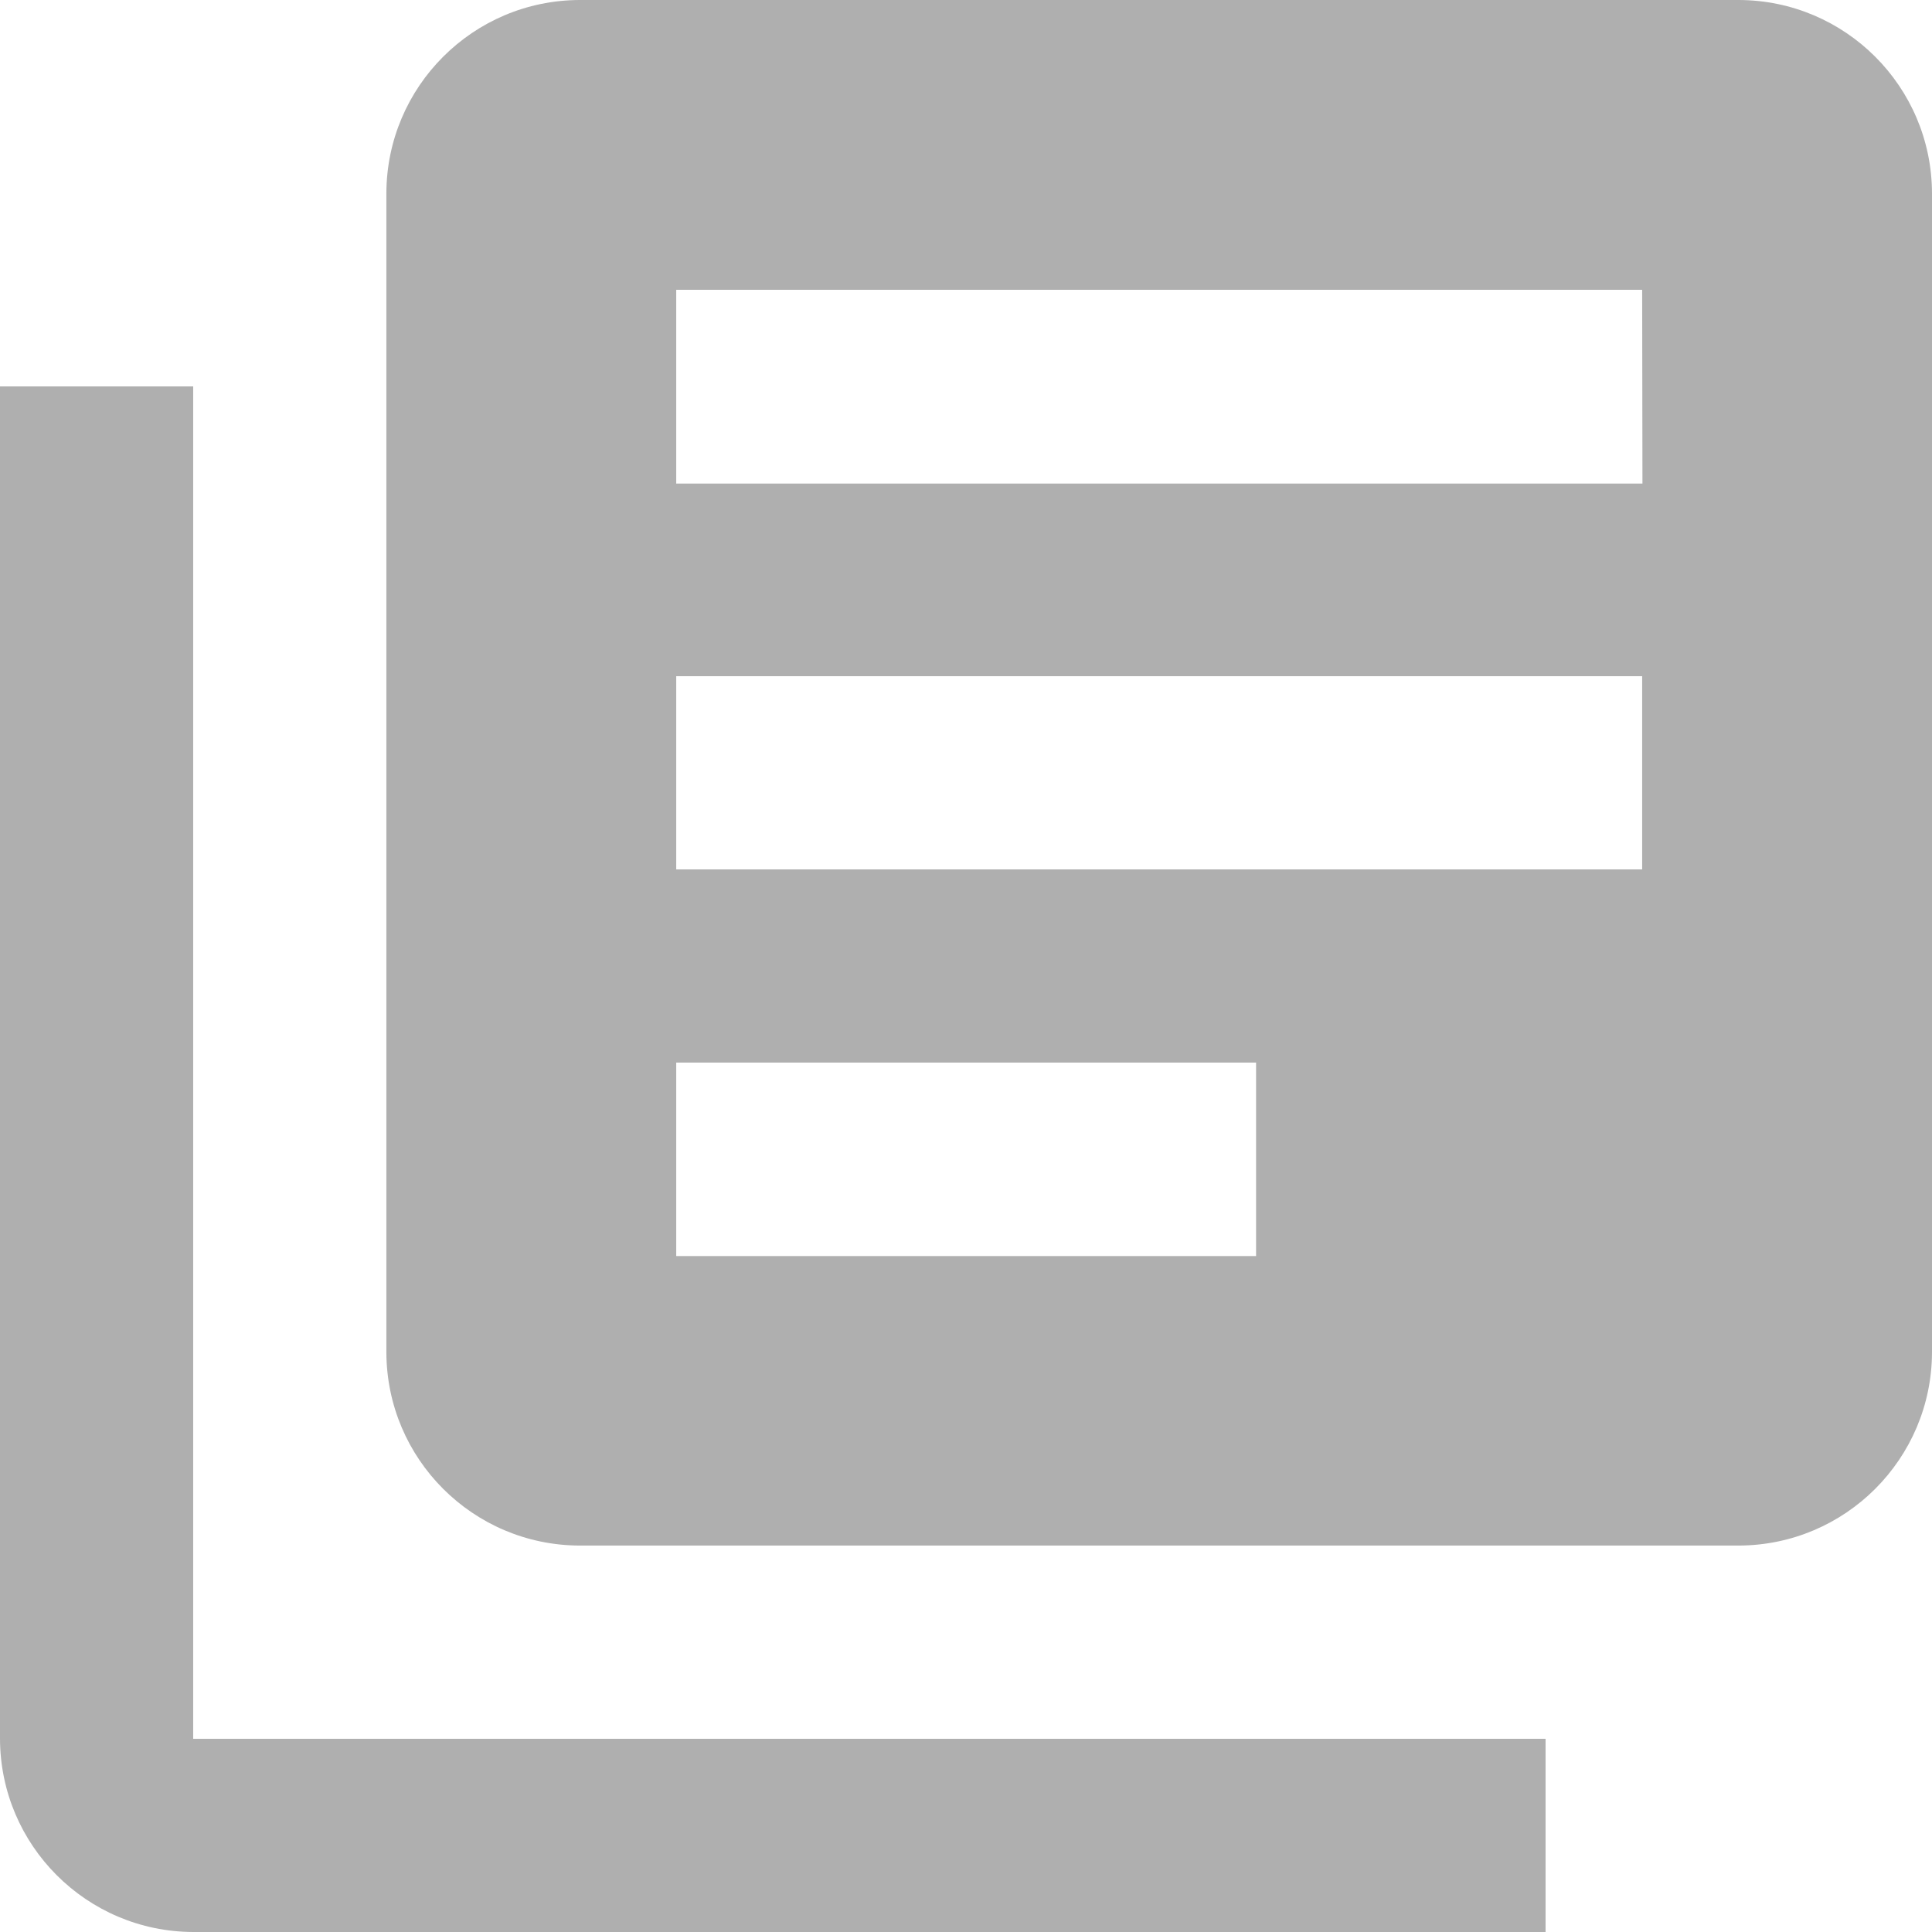
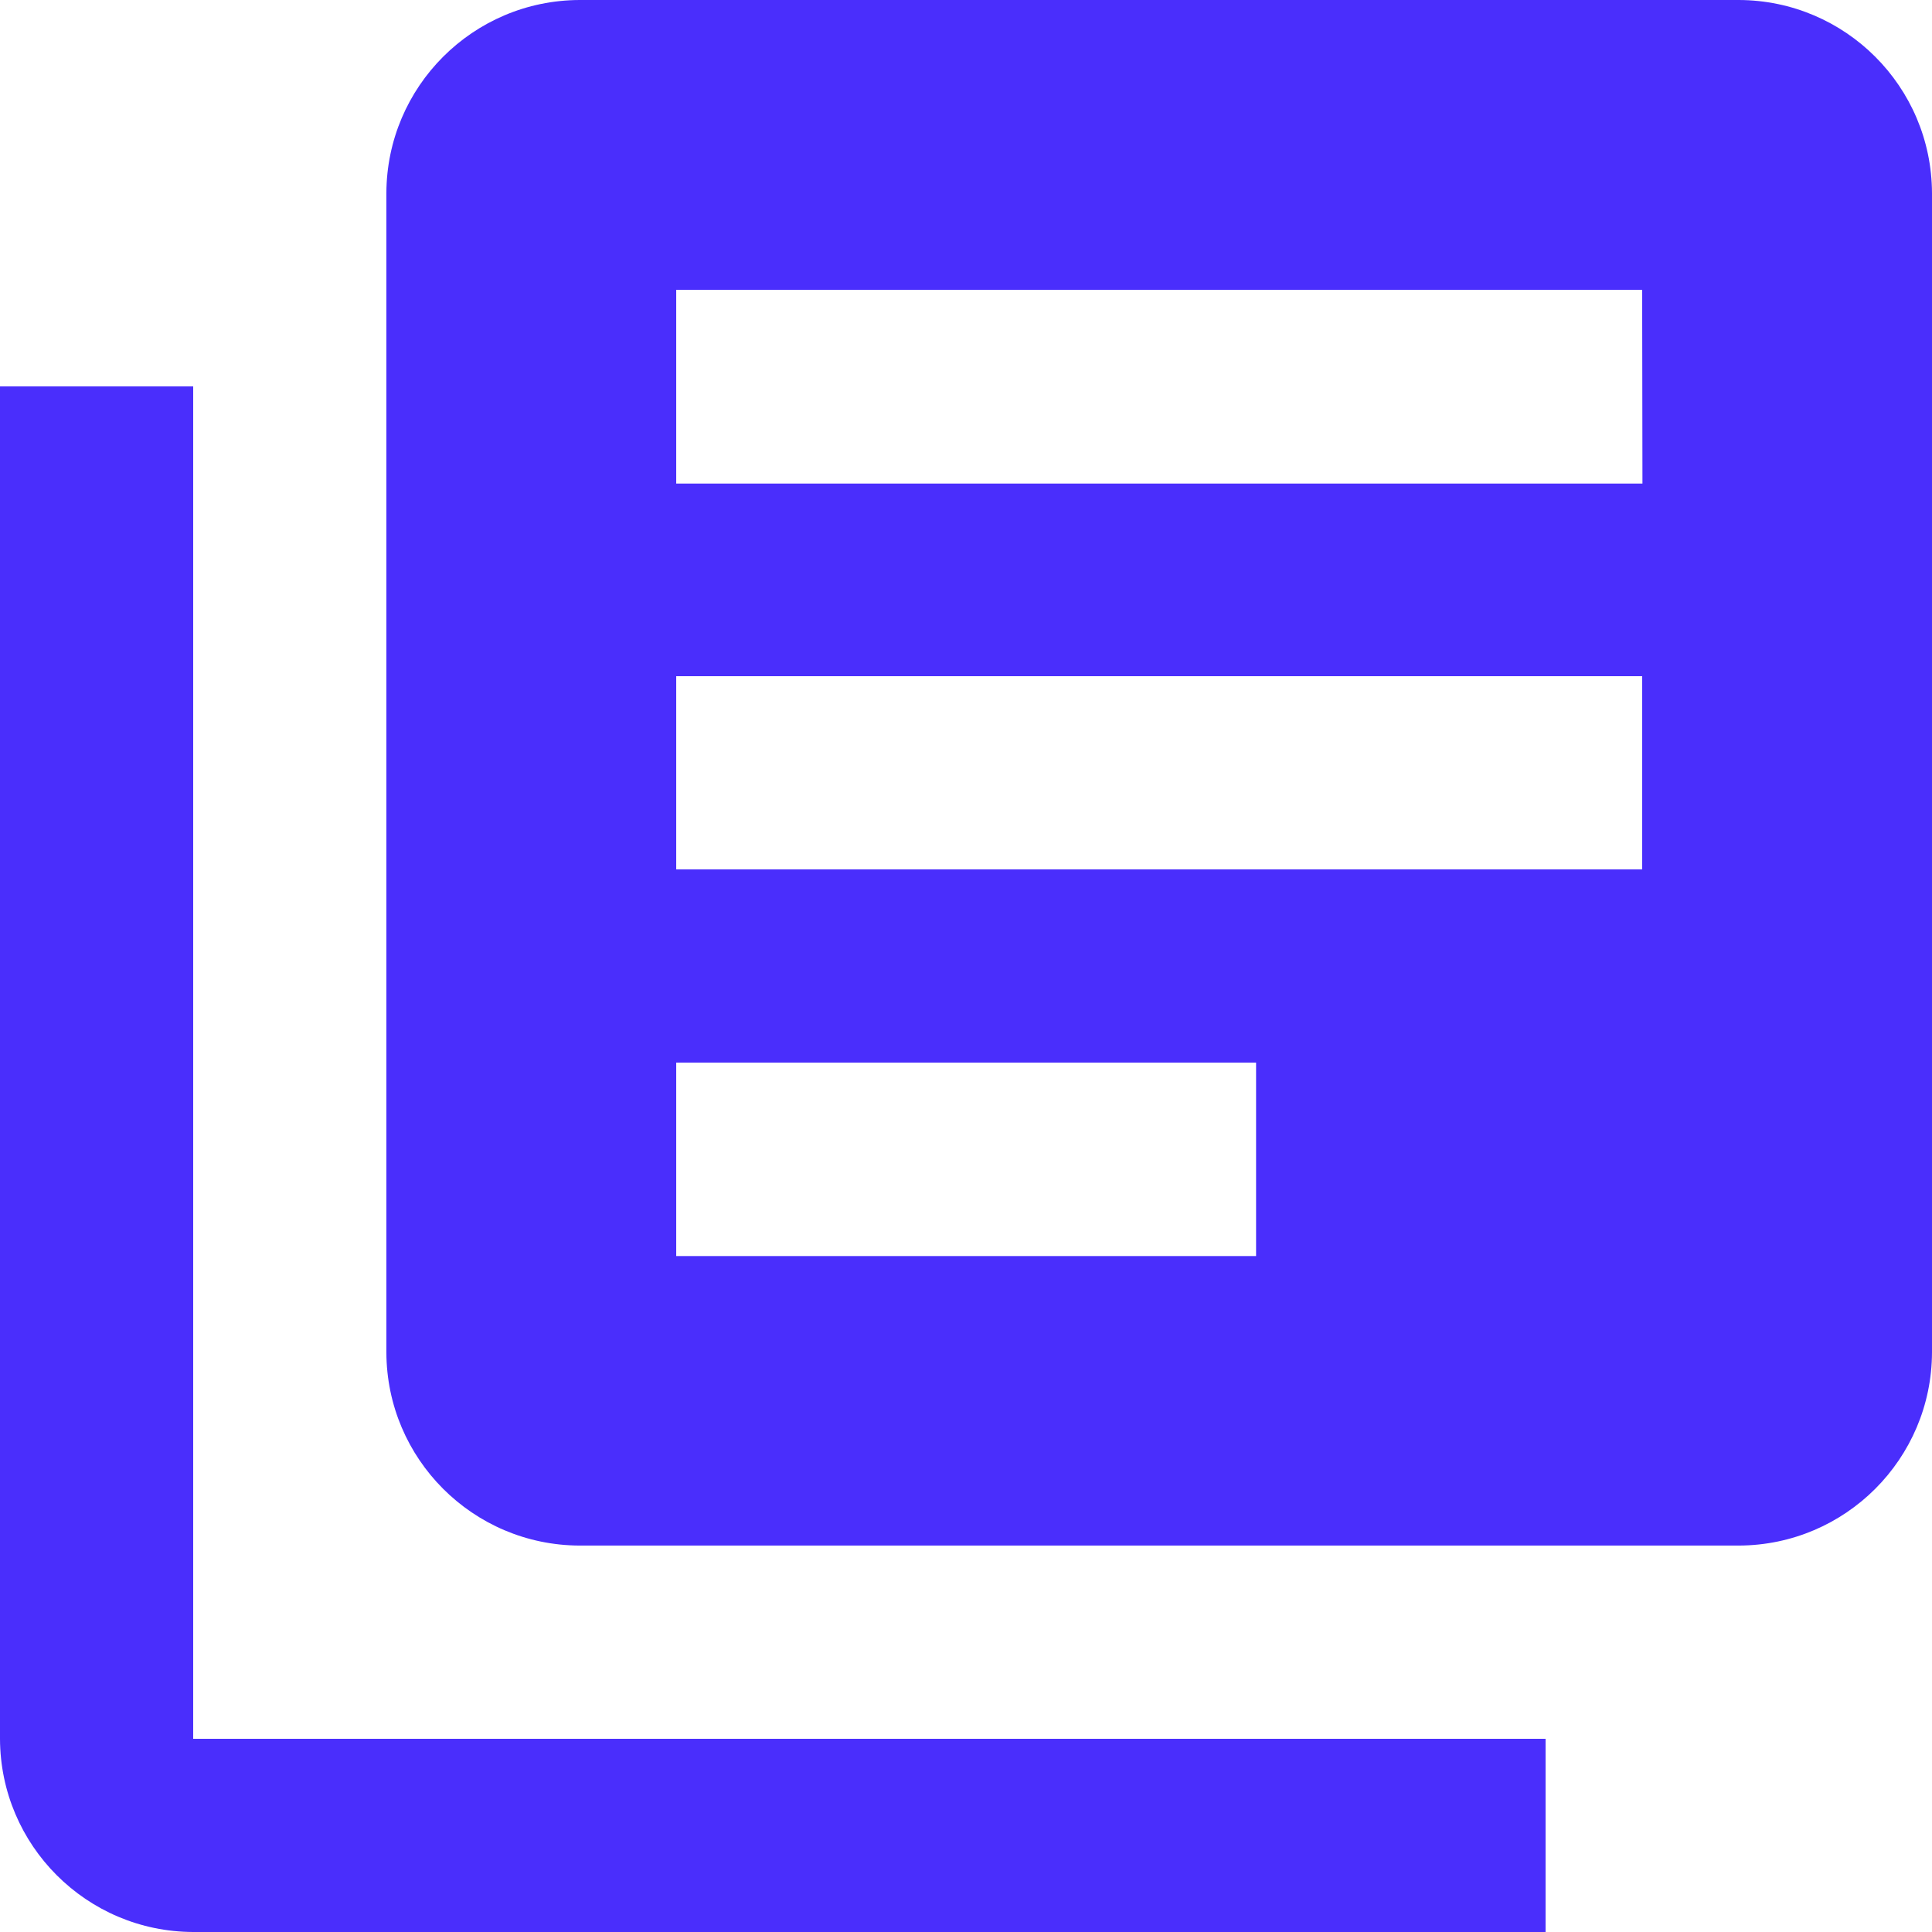
<svg xmlns="http://www.w3.org/2000/svg" width="32.762" height="32.762" viewBox="0 0 32.762 32.762">
-   <path id="Icon_material-library-books" data-name="Icon material-library-books" d="M6.276,9.552H3V32.486a3.286,3.286,0,0,0,3.276,3.276H29.209V32.486H6.276ZM32.486,3H12.829A3.286,3.286,0,0,0,9.552,6.276V25.933a3.286,3.286,0,0,0,3.276,3.276H32.486a3.286,3.286,0,0,0,3.276-3.276V6.276A3.286,3.286,0,0,0,32.486,3ZM30.847,17.743H14.467V14.467H30.847ZM24.3,24.3H14.467V21.019H24.3Zm6.552-13.1H14.467V7.914H30.847Z" transform="translate(-3 -3)" fill="#afafaf" />
+   <path id="Icon_material-library-books" data-name="Icon material-library-books" d="M6.276,9.552H3V32.486a3.286,3.286,0,0,0,3.276,3.276H29.209V32.486H6.276ZM32.486,3H12.829A3.286,3.286,0,0,0,9.552,6.276V25.933a3.286,3.286,0,0,0,3.276,3.276H32.486a3.286,3.286,0,0,0,3.276-3.276V6.276A3.286,3.286,0,0,0,32.486,3ZM30.847,17.743H14.467V14.467H30.847ZM24.3,24.3H14.467V21.019H24.3Zm6.552-13.1H14.467V7.914H30.847Z" transform="translate(-3 -3)" fill="#4a2efc" />
</svg>
